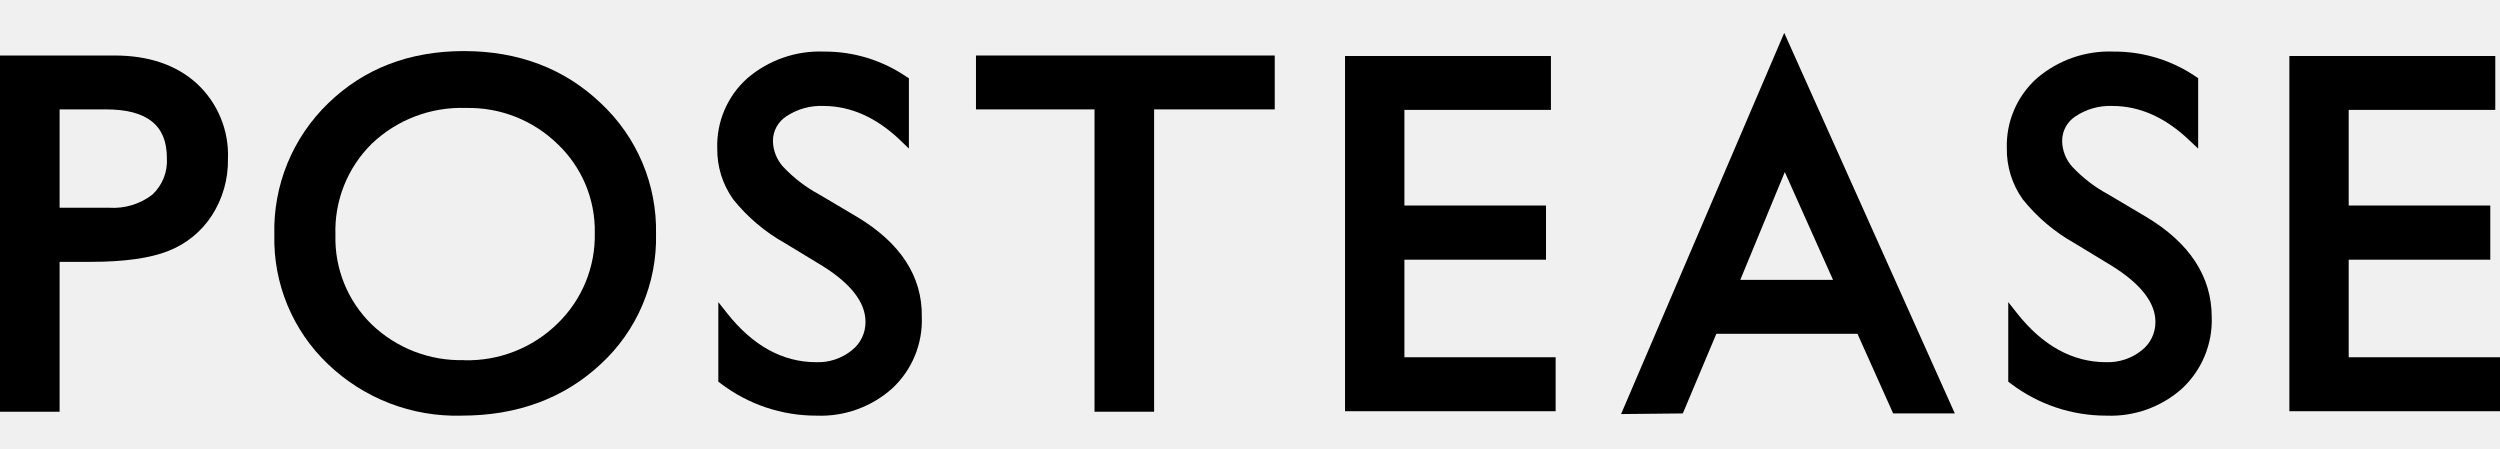
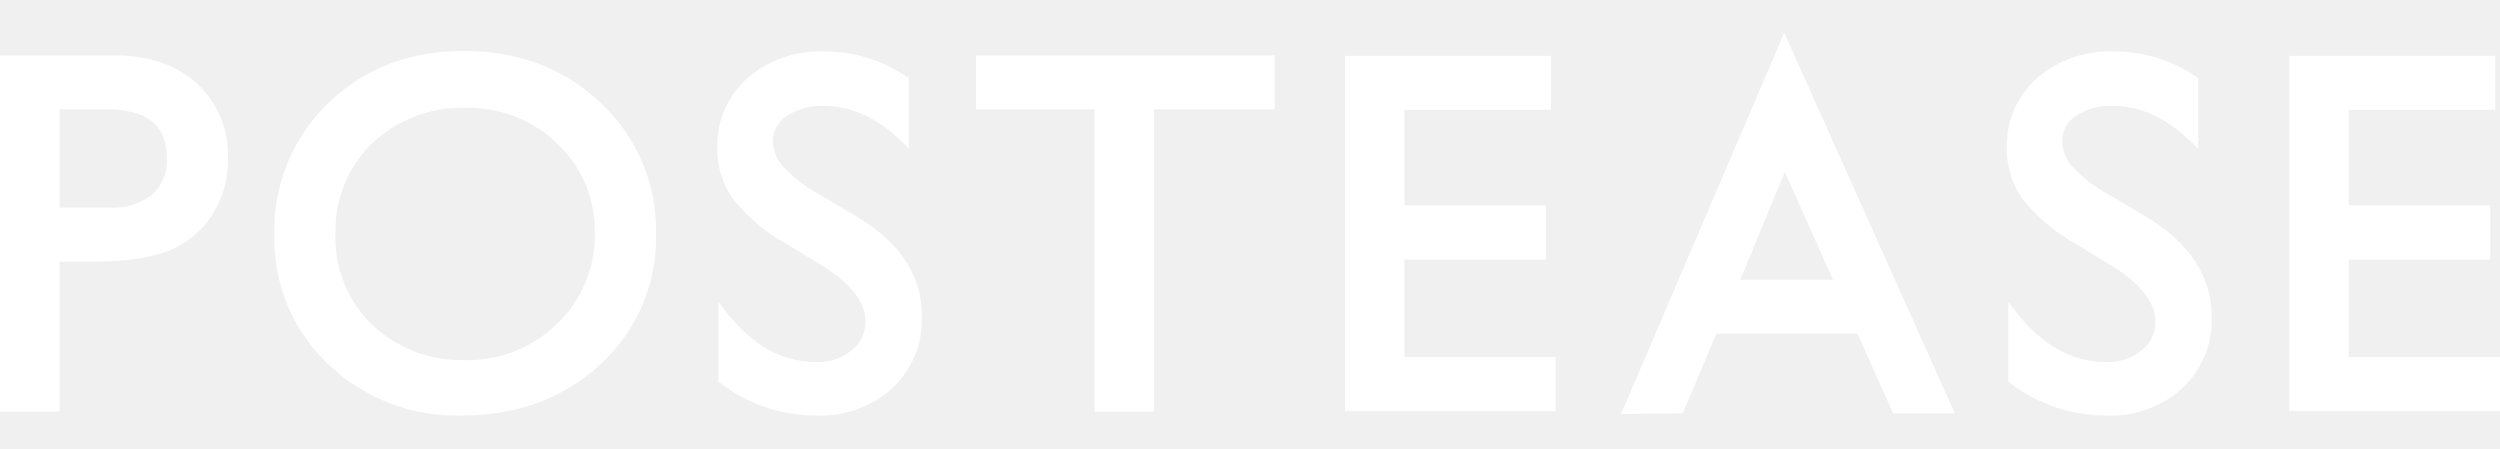
- <svg xmlns="http://www.w3.org/2000/svg" version="1.1" id="レイヤー_1" x="0px" y="0px" width="841.891px" height="151px" viewBox="0 172.14 841.891 151" enable-background="new 0 172.14 841.891 151" xml:space="preserve">
+ <svg xmlns="http://www.w3.org/2000/svg" version="1.1" id="レイヤー_1" x="0px" y="0px" width="841.891px" height="151px" viewBox="0 0 841.891 151" enable-background="new 0 0 841.891 151" xml:space="preserve">
  <g id="レイヤー_2">
    <g id="RGB">
-       <path d="M38.598,190.833H0v119.954h20.067v-50.472h10.695c11.152,0,19.9-1.25,25.957-3.677c6.04-2.357,11.18-6.563,14.685-12.019    c3.606-5.632,5.472-12.203,5.359-18.891c0.414-9.611-3.418-18.918-10.479-25.452C59.388,194.006,50.087,190.833,38.598,190.833z     M51.264,237.723c-4.172,3.179-9.355,4.731-14.589,4.374H20.068v-33.119h15.6c13.818,0,20.524,5.336,20.524,16.271    C56.526,229.939,54.714,234.528,51.264,237.723z" />
-       <path d="M202.319,206.887c-12.21-11.656-27.734-17.546-46.098-17.546s-33.646,5.89-45.665,17.546    c-12.021,11.577-18.616,27.682-18.169,44.366c-0.393,16.397,6.163,32.198,18.049,43.501    c12.078,11.579,28.293,17.829,45.017,17.354c18.723,0,34.488-5.815,46.818-17.329c12.242-11.243,19.04-27.221,18.65-43.838    C221.277,234.278,214.51,218.254,202.319,206.887z M156.414,293.41c-11.605,0.351-22.864-3.979-31.244-12.017    c-8.104-7.897-12.532-18.827-12.21-30.14c-0.394-11.51,4.053-22.658,12.258-30.739c8.521-8.104,19.948-12.437,31.701-12.018    c11.503-0.259,22.626,4.125,30.858,12.161c8.175,7.755,12.719,18.585,12.521,29.851c0.269,11.49-4.271,22.57-12.521,30.571    c-8.351,8.198-19.666,12.663-31.363,12.377V293.41z" />
-       <path d="M288.529,245.126l-12.737-7.547c-4.473-2.416-8.529-5.531-12.018-9.229c-2.188-2.386-3.429-5.488-3.484-8.726    c-0.009-3.379,1.716-6.526,4.565-8.34c3.681-2.439,8.039-3.652,12.45-3.461c9.181,0,17.929,3.917,25.957,11.633l2.813,2.716    v-23.697l-0.842-0.505c-8.157-5.563-17.813-8.513-27.688-8.46c-9.466-0.382-18.725,2.84-25.909,9.013    c-6.676,5.977-10.37,14.598-10.094,23.554c-0.093,6.153,1.785,12.175,5.358,17.186c4.815,6.009,10.749,11.026,17.474,14.78    l12.666,7.69c9.612,6.009,14.421,12.329,14.421,18.771c0.045,3.749-1.661,7.306-4.615,9.614c-3.392,2.739-7.66,4.156-12.017,3.989    c-11.248,0-21.344-5.552-29.972-16.487l-2.956-3.749v26.799l0.674,0.505c9.302,7.128,20.702,10.974,32.422,10.936    c9.374,0.366,18.521-2.936,25.5-9.205c6.644-6.188,10.267-14.962,9.927-24.034C310.665,265.266,303.214,253.874,288.529,245.126z" />
-       <polygon points="328.666,208.978 368.587,208.978 368.587,310.787 388.655,310.787 388.655,208.978 429.273,208.978     429.273,190.833 328.666,190.833   " />
-       <polygon points="472.943,259.594 520.627,259.594 520.627,241.352 472.943,241.352 472.943,209.146 522.284,209.146     522.284,191.001 452.946,191.001 452.946,310.619 523.87,310.619 523.87,292.449 472.943,292.449   " />
-       <path d="M600.852,183.214L545.909,311.58l20.79-0.216l11.296-26.822h47.517l12.017,26.822h20.767L600.852,183.214z     M617.292,266.396h-31.245l14.998-36.315L617.292,266.396z" />
-       <path d="M722.656,245.126l-12.737-7.547c-4.473-2.416-8.529-5.531-12.018-9.229c-2.183-2.389-3.414-5.491-3.461-8.726    c-0.019-3.376,1.696-6.523,4.542-8.34c3.674-2.435,8.022-3.646,12.426-3.461c9.182,0,17.905,3.917,25.934,11.633l2.907,2.716    v-23.697l-0.744-0.505c-8.158-5.563-17.813-8.513-27.688-8.46c-9.465-0.382-18.723,2.84-25.908,9.013    c-6.677,5.977-10.371,14.598-10.095,23.554c-0.093,6.153,1.786,12.175,5.359,17.186c4.81,6.006,10.733,11.024,17.448,14.78    l12.666,7.69c9.613,6.009,14.564,12.329,14.564,18.771c0.046,3.749-1.661,7.306-4.614,9.614    c-3.396,2.729-7.662,4.146-12.018,3.989c-11.248,0-21.342-5.552-29.97-16.487l-2.957-3.749v26.799l0.674,0.505    c9.301,7.128,20.702,10.974,32.422,10.936c9.382,0.372,18.539-2.93,25.522-9.205c6.616-6.206,10.228-14.969,9.902-24.034    C744.793,265.266,737.342,253.874,722.656,245.126z" />
-       <polygon points="790.937,292.449 790.937,259.594 838.62,259.594 838.62,241.352 790.937,241.352 790.937,209.146     840.303,209.146 840.303,191.001 770.966,191.001 770.966,310.619 841.89,310.619 841.89,292.449   " />
+       <path fill="#FFFFFF" d="M38.599,18.656H0V138.61h20.067V88.138h10.695c11.152,0,19.9-1.25,25.957-3.676    c6.04-2.357,11.18-6.563,14.685-12.02c3.606-5.633,5.472-12.203,5.359-18.891c0.414-9.611-3.418-18.918-10.479-25.453    C59.389,21.829,50.087,18.656,38.599,18.656z M51.265,65.546c-4.172,3.18-9.355,4.731-14.589,4.375H20.068V36.802h15.6    c13.818,0,20.524,5.336,20.524,16.271C56.526,57.763,54.714,62.351,51.265,65.546z" />
+       <path fill="#FFFFFF" d="M202.319,34.71c-12.21-11.656-27.734-17.546-46.098-17.546c-18.364,0-33.646,5.89-45.665,17.546    C98.536,46.287,91.94,62.392,92.388,79.076c-0.393,16.397,6.163,32.198,18.049,43.501c12.078,11.579,28.293,17.829,45.017,17.354    c18.723,0,34.488-5.815,46.818-17.329c12.242-11.243,19.04-27.221,18.65-43.838C221.277,62.101,214.51,46.077,202.319,34.71z     M156.415,121.233c-11.605,0.352-22.864-3.979-31.244-12.018c-8.104-7.896-12.532-18.826-12.21-30.14    c-0.394-11.51,4.053-22.657,12.258-30.739c8.521-8.104,19.948-12.437,31.701-12.018c11.503-0.26,22.626,4.125,30.858,12.161    c8.175,7.755,12.719,18.585,12.521,29.851c0.269,11.49-4.271,22.57-12.521,30.571c-8.351,8.198-19.666,12.663-31.363,12.377    V121.233z" />
+       <path fill="#FFFFFF" d="M288.529,72.949l-12.737-7.547c-4.473-2.416-8.529-5.531-12.018-9.229    c-2.188-2.386-3.429-5.488-3.484-8.726c-0.009-3.379,1.716-6.526,4.565-8.34c3.681-2.438,8.039-3.652,12.45-3.461    c9.181,0,17.929,3.917,25.957,11.633l2.813,2.716V26.298l-0.842-0.504c-8.157-5.563-17.813-8.514-27.688-8.461    c-9.466-0.382-18.725,2.84-25.909,9.014c-6.676,5.977-10.37,14.598-10.094,23.554c-0.093,6.153,1.785,12.175,5.358,17.187    c4.815,6.008,10.749,11.025,17.474,14.779l12.666,7.689c9.612,6.01,14.421,12.33,14.421,18.771    c0.045,3.749-1.661,7.307-4.615,9.614c-3.392,2.739-7.66,4.155-12.017,3.989c-11.248,0-21.344-5.553-29.972-16.487l-2.956-3.749    v26.799l0.674,0.505c9.302,7.128,20.702,10.975,32.422,10.937c9.374,0.365,18.521-2.937,25.5-9.205    c6.644-6.188,10.267-14.963,9.927-24.034C310.666,93.089,303.214,81.697,288.529,72.949z" />
+       <polygon fill="#FFFFFF" points="328.667,36.802 368.587,36.802 368.587,138.61 388.656,138.61 388.656,36.802 429.273,36.802     429.273,18.656 328.667,18.656   " />
+       <polygon fill="#FFFFFF" points="472.943,87.417 520.627,87.417 520.627,69.175 472.943,69.175 472.943,36.97 522.285,36.97     522.285,18.824 452.947,18.824 452.947,138.442 523.871,138.442 523.871,120.272 472.943,120.272   " />
+       <path fill="#FFFFFF" d="M600.854,11.037L545.91,139.403l20.789-0.216l11.297-26.822h47.516l12.018,26.822h20.768L600.854,11.037z     M617.293,94.22h-31.246l14.998-36.315L617.293,94.22z" />
+       <path fill="#FFFFFF" d="M722.656,72.949l-12.736-7.547c-4.473-2.416-8.529-5.531-12.018-9.229    c-2.184-2.389-3.414-5.49-3.461-8.726c-0.02-3.376,1.695-6.522,4.541-8.34c3.674-2.435,8.021-3.646,12.426-3.461    c9.182,0,17.906,3.917,25.934,11.633l2.908,2.716V26.298l-0.744-0.504c-8.158-5.563-17.813-8.514-27.688-8.461    c-9.465-0.382-18.725,2.84-25.908,9.014c-6.678,5.977-10.371,14.598-10.096,23.554c-0.094,6.153,1.787,12.175,5.359,17.187    c4.811,6.006,10.732,11.023,17.447,14.779l12.666,7.689c9.613,6.01,14.564,12.33,14.564,18.771    c0.047,3.749-1.66,7.307-4.613,9.614c-3.396,2.729-7.662,4.146-12.02,3.989c-11.248,0-21.342-5.553-29.969-16.487l-2.957-3.749    v26.799l0.674,0.505c9.301,7.128,20.701,10.975,32.422,10.937c9.383,0.372,18.539-2.931,25.521-9.205    c6.617-6.206,10.229-14.969,9.902-24.034C744.793,93.089,737.342,81.697,722.656,72.949z" />
+       <polygon fill="#FFFFFF" points="790.938,120.272 790.938,87.417 838.621,87.417 838.621,69.175 790.938,69.175 790.938,36.97     840.303,36.97 840.303,18.824 770.967,18.824 770.967,138.442 841.891,138.442 841.891,120.272   " />
    </g>
  </g>
</svg>
